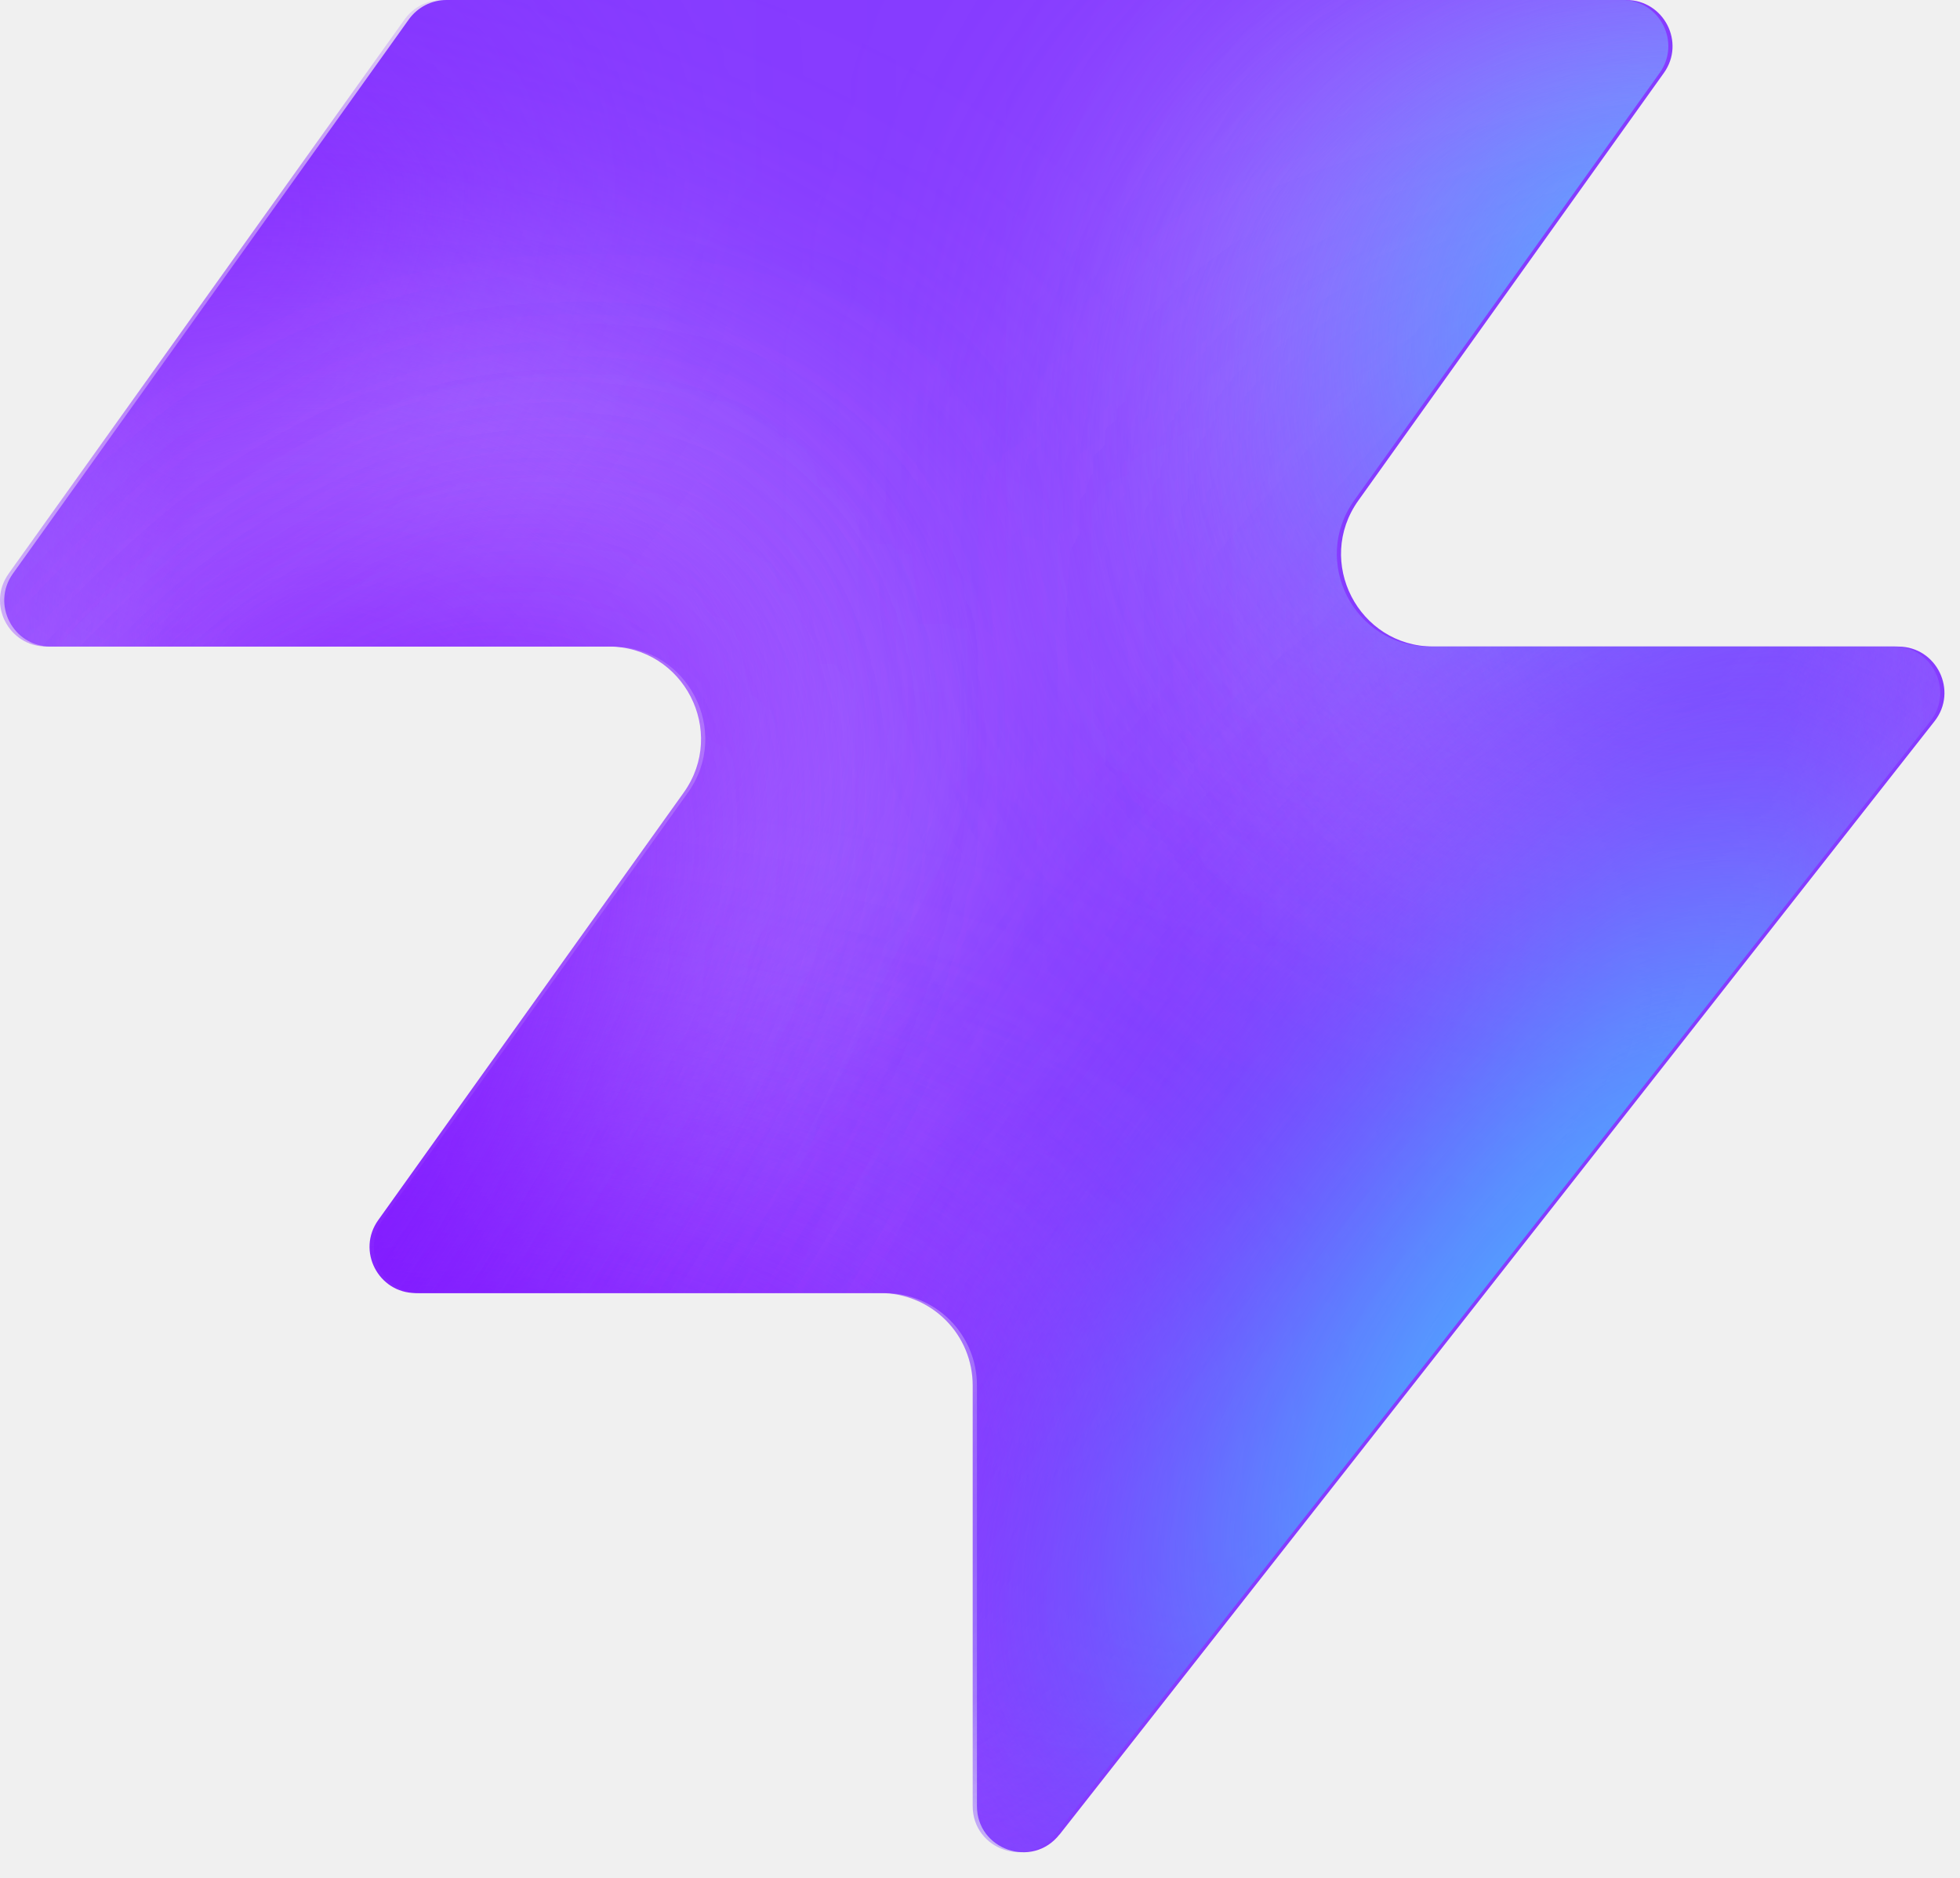
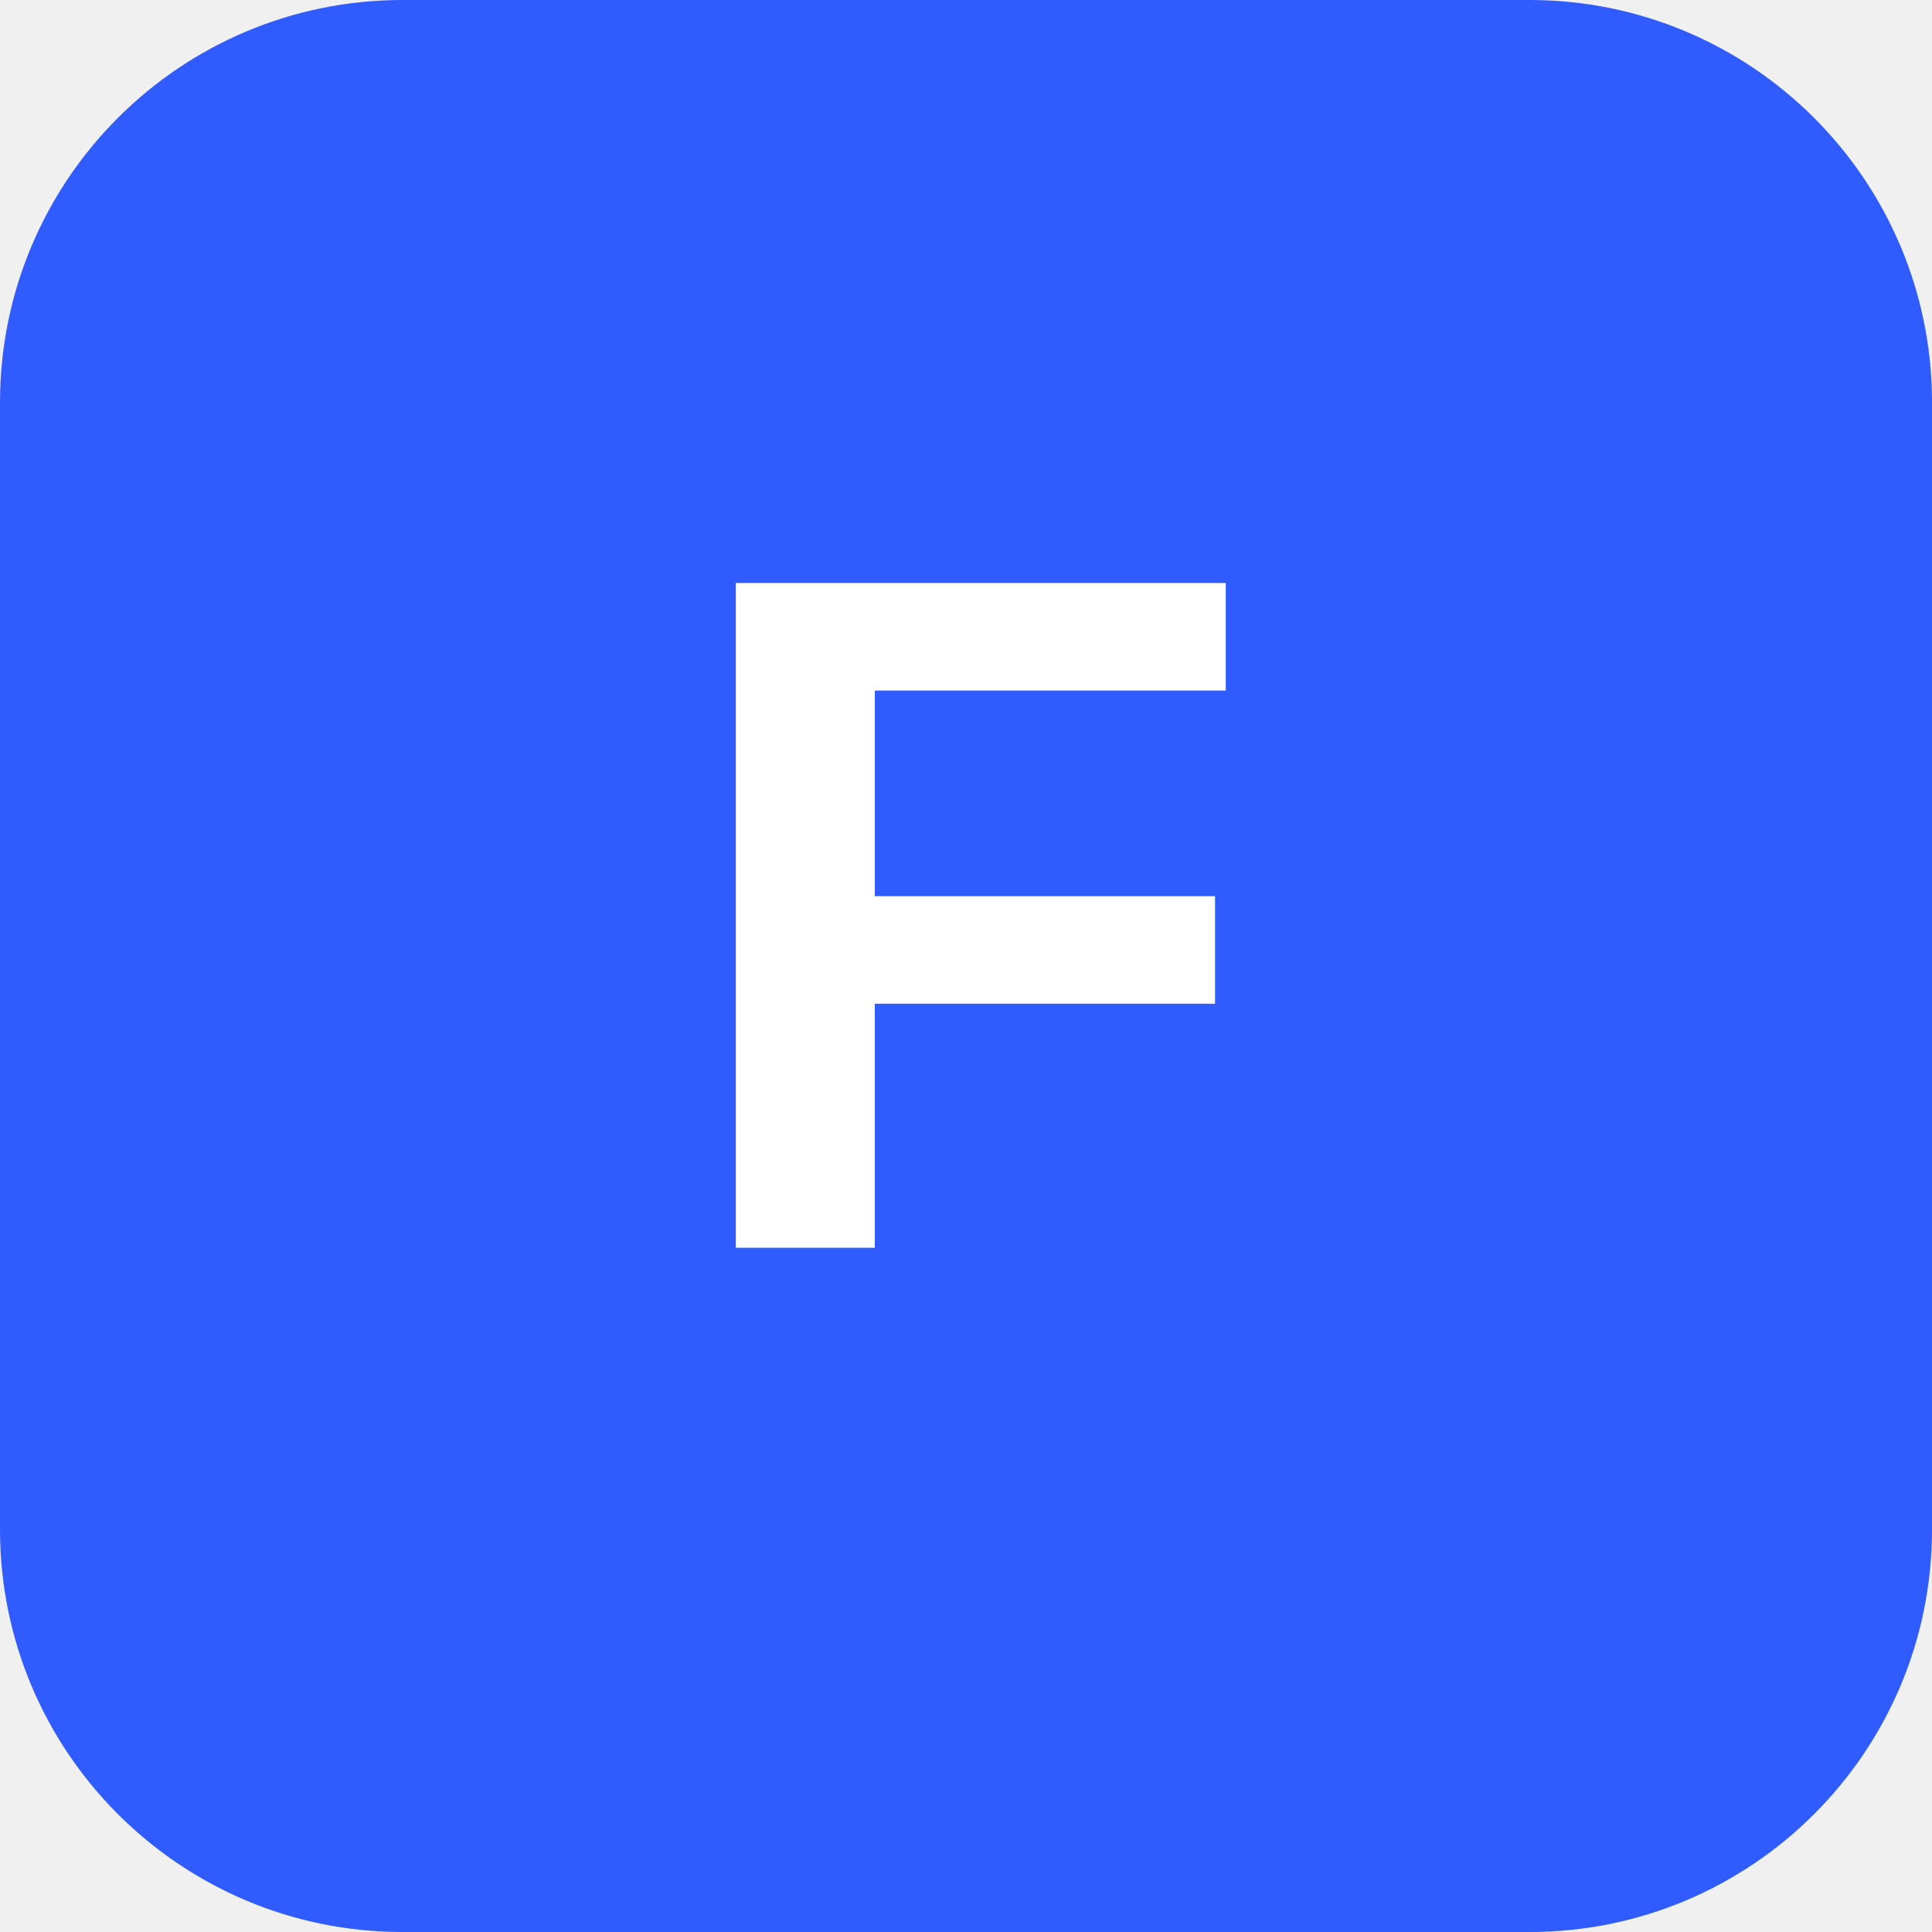
- <svg xmlns="http://www.w3.org/2000/svg" width="48" height="46" fill="none" viewBox="0 0 48 46">
-   <path fill="#863bff" d="M25.946 44.938c-.664.845-2.021.375-2.021-.698V33.937a2.26 2.26 0 0 0-2.262-2.262H10.287c-.92 0-1.456-1.04-.92-1.788l7.48-10.471c1.07-1.497 0-3.578-1.842-3.578H1.237c-.92 0-1.456-1.04-.92-1.788L10.013.474c.214-.297.556-.474.92-.474h28.894c.92 0 1.456 1.04.92 1.788l-7.48 10.471c-1.07 1.498 0 3.579 1.842 3.579h11.377c.943 0 1.473 1.088.89 1.83L25.947 44.94z" style="fill:#863bff;fill:color(display-p3 .525 .23 1);fill-opacity:1" />
-   <mask id="a" width="48" height="46" x="0" y="0" maskUnits="userSpaceOnUse" style="mask-type:alpha">
-     <path fill="#000" d="M25.842 44.938c-.664.844-2.021.375-2.021-.698V33.937a2.26 2.26 0 0 0-2.262-2.262H10.183c-.92 0-1.456-1.04-.92-1.788l7.48-10.471c1.07-1.498 0-3.579-1.842-3.579H1.133c-.92 0-1.456-1.04-.92-1.787L9.91.473c.214-.297.556-.474.92-.474h28.894c.92 0 1.456 1.04.92 1.788l-7.48 10.471c-1.07 1.498 0 3.578 1.842 3.578h11.377c.943 0 1.473 1.088.89 1.832L25.843 44.94z" style="fill:#000;fill-opacity:1" />
-   </mask>
-   <g mask="url(#a)">
-     <g filter="url(#b)">
-       <ellipse cx="5.508" cy="14.704" fill="#ede6ff" rx="5.508" ry="14.704" style="fill:#ede6ff;fill:color(display-p3 .927 .903 1);fill-opacity:1" transform="matrix(.00324 1 1 -.00324 -4.47 31.516)" />
-     </g>
-     <g filter="url(#c)">
-       <ellipse cx="10.399" cy="29.851" fill="#ede6ff" rx="10.399" ry="29.851" style="fill:#ede6ff;fill:color(display-p3 .927 .903 1);fill-opacity:1" transform="matrix(.00324 1 1 -.00324 -39.328 7.883)" />
-     </g>
-     <g filter="url(#d)">
-       <ellipse cx="5.508" cy="30.487" fill="#7e14ff" rx="5.508" ry="30.487" style="fill:#7e14ff;fill:color(display-p3 .492 .077 1);fill-opacity:1" transform="rotate(89.814 -25.913 -14.639)scale(1 -1)" />
-     </g>
-     <g filter="url(#e)">
-       <ellipse cx="5.508" cy="30.599" fill="#7e14ff" rx="5.508" ry="30.599" style="fill:#7e14ff;fill:color(display-p3 .492 .077 1);fill-opacity:1" transform="rotate(89.814 -32.644 -3.334)scale(1 -1)" />
-     </g>
-     <g filter="url(#f)">
-       <ellipse cx="5.508" cy="30.599" fill="#7e14ff" rx="5.508" ry="30.599" style="fill:#7e14ff;fill:color(display-p3 .492 .077 1);fill-opacity:1" transform="matrix(.00324 1 1 -.00324 -34.34 30.47)" />
-     </g>
-     <g filter="url(#g)">
-       <ellipse cx="14.072" cy="22.078" fill="#ede6ff" rx="14.072" ry="22.078" style="fill:#ede6ff;fill:color(display-p3 .927 .903 1);fill-opacity:1" transform="rotate(93.35 24.506 48.493)scale(-1 1)" />
-     </g>
-     <g filter="url(#h)">
-       <ellipse cx="3.47" cy="21.501" fill="#7e14ff" rx="3.47" ry="21.501" style="fill:#7e14ff;fill:color(display-p3 .492 .077 1);fill-opacity:1" transform="rotate(89.009 28.708 47.59)scale(-1 1)" />
-     </g>
-     <g filter="url(#i)">
-       <ellipse cx="3.47" cy="21.501" fill="#7e14ff" rx="3.47" ry="21.501" style="fill:#7e14ff;fill:color(display-p3 .492 .077 1);fill-opacity:1" transform="rotate(89.009 28.708 47.59)scale(-1 1)" />
-     </g>
-     <g filter="url(#j)">
-       <ellipse cx=".387" cy="8.972" fill="#7e14ff" rx="4.407" ry="29.108" style="fill:#7e14ff;fill:color(display-p3 .492 .077 1);fill-opacity:1" transform="rotate(39.51 .387 8.972)" />
-     </g>
-     <g filter="url(#k)">
-       <ellipse cx="47.523" cy="-6.092" fill="#7e14ff" rx="4.407" ry="29.108" style="fill:#7e14ff;fill:color(display-p3 .492 .077 1);fill-opacity:1" transform="rotate(37.892 47.523 -6.092)" />
-     </g>
-     <g filter="url(#l)">
-       <ellipse cx="41.412" cy="6.333" fill="#47bfff" rx="5.971" ry="9.665" style="fill:#47bfff;fill:color(display-p3 .28 .748 1);fill-opacity:1" transform="rotate(37.892 41.412 6.333)" />
-     </g>
-     <g filter="url(#m)">
-       <ellipse cx="-1.879" cy="38.332" fill="#7e14ff" rx="4.407" ry="29.108" style="fill:#7e14ff;fill:color(display-p3 .492 .077 1);fill-opacity:1" transform="rotate(37.892 -1.88 38.332)" />
-     </g>
-     <g filter="url(#n)">
-       <ellipse cx="-1.879" cy="38.332" fill="#7e14ff" rx="4.407" ry="29.108" style="fill:#7e14ff;fill:color(display-p3 .492 .077 1);fill-opacity:1" transform="rotate(37.892 -1.88 38.332)" />
-     </g>
-     <g filter="url(#o)">
-       <ellipse cx="35.651" cy="29.907" fill="#7e14ff" rx="4.407" ry="29.108" style="fill:#7e14ff;fill:color(display-p3 .492 .077 1);fill-opacity:1" transform="rotate(37.892 35.651 29.907)" />
-     </g>
-     <g filter="url(#p)">
-       <ellipse cx="38.418" cy="32.4" fill="#47bfff" rx="5.971" ry="15.297" style="fill:#47bfff;fill:color(display-p3 .28 .748 1);fill-opacity:1" transform="rotate(37.892 38.418 32.4)" />
-     </g>
-   </g>
-   <defs>
-     <filter id="b" width="60.045" height="41.654" x="-19.77" y="16.149" color-interpolation-filters="sRGB" filterUnits="userSpaceOnUse">
-       <feFlood flood-opacity="0" result="BackgroundImageFix" />
-       <feBlend in="SourceGraphic" in2="BackgroundImageFix" result="shape" />
-       <feGaussianBlur result="effect1_foregroundBlur_2002_17158" stdDeviation="7.659" />
-     </filter>
-     <filter id="c" width="90.34" height="51.437" x="-54.613" y="-7.533" color-interpolation-filters="sRGB" filterUnits="userSpaceOnUse">
-       <feFlood flood-opacity="0" result="BackgroundImageFix" />
-       <feBlend in="SourceGraphic" in2="BackgroundImageFix" result="shape" />
-       <feGaussianBlur result="effect1_foregroundBlur_2002_17158" stdDeviation="7.659" />
-     </filter>
-     <filter id="d" width="79.355" height="29.4" x="-49.64" y="2.03" color-interpolation-filters="sRGB" filterUnits="userSpaceOnUse">
-       <feFlood flood-opacity="0" result="BackgroundImageFix" />
-       <feBlend in="SourceGraphic" in2="BackgroundImageFix" result="shape" />
-       <feGaussianBlur result="effect1_foregroundBlur_2002_17158" stdDeviation="4.596" />
-     </filter>
-     <filter id="e" width="79.579" height="29.4" x="-45.045" y="20.029" color-interpolation-filters="sRGB" filterUnits="userSpaceOnUse">
-       <feFlood flood-opacity="0" result="BackgroundImageFix" />
-       <feBlend in="SourceGraphic" in2="BackgroundImageFix" result="shape" />
-       <feGaussianBlur result="effect1_foregroundBlur_2002_17158" stdDeviation="4.596" />
-     </filter>
-     <filter id="f" width="79.579" height="29.4" x="-43.513" y="21.178" color-interpolation-filters="sRGB" filterUnits="userSpaceOnUse">
-       <feFlood flood-opacity="0" result="BackgroundImageFix" />
-       <feBlend in="SourceGraphic" in2="BackgroundImageFix" result="shape" />
-       <feGaussianBlur result="effect1_foregroundBlur_2002_17158" stdDeviation="4.596" />
-     </filter>
-     <filter id="g" width="74.749" height="58.852" x="15.756" y="-17.901" color-interpolation-filters="sRGB" filterUnits="userSpaceOnUse">
-       <feFlood flood-opacity="0" result="BackgroundImageFix" />
-       <feBlend in="SourceGraphic" in2="BackgroundImageFix" result="shape" />
-       <feGaussianBlur result="effect1_foregroundBlur_2002_17158" stdDeviation="7.659" />
-     </filter>
-     <filter id="h" width="61.377" height="25.362" x="23.548" y="2.284" color-interpolation-filters="sRGB" filterUnits="userSpaceOnUse">
-       <feFlood flood-opacity="0" result="BackgroundImageFix" />
-       <feBlend in="SourceGraphic" in2="BackgroundImageFix" result="shape" />
-       <feGaussianBlur result="effect1_foregroundBlur_2002_17158" stdDeviation="4.596" />
-     </filter>
-     <filter id="i" width="61.377" height="25.362" x="23.548" y="2.284" color-interpolation-filters="sRGB" filterUnits="userSpaceOnUse">
-       <feFlood flood-opacity="0" result="BackgroundImageFix" />
-       <feBlend in="SourceGraphic" in2="BackgroundImageFix" result="shape" />
-       <feGaussianBlur result="effect1_foregroundBlur_2002_17158" stdDeviation="4.596" />
-     </filter>
-     <filter id="j" width="56.045" height="63.649" x="-27.636" y="-22.853" color-interpolation-filters="sRGB" filterUnits="userSpaceOnUse">
-       <feFlood flood-opacity="0" result="BackgroundImageFix" />
-       <feBlend in="SourceGraphic" in2="BackgroundImageFix" result="shape" />
-       <feGaussianBlur result="effect1_foregroundBlur_2002_17158" stdDeviation="4.596" />
-     </filter>
-     <filter id="k" width="54.814" height="64.646" x="20.116" y="-38.415" color-interpolation-filters="sRGB" filterUnits="userSpaceOnUse">
-       <feFlood flood-opacity="0" result="BackgroundImageFix" />
-       <feBlend in="SourceGraphic" in2="BackgroundImageFix" result="shape" />
-       <feGaussianBlur result="effect1_foregroundBlur_2002_17158" stdDeviation="4.596" />
-     </filter>
-     <filter id="l" width="33.541" height="35.313" x="24.641" y="-11.323" color-interpolation-filters="sRGB" filterUnits="userSpaceOnUse">
-       <feFlood flood-opacity="0" result="BackgroundImageFix" />
-       <feBlend in="SourceGraphic" in2="BackgroundImageFix" result="shape" />
-       <feGaussianBlur result="effect1_foregroundBlur_2002_17158" stdDeviation="4.596" />
-     </filter>
-     <filter id="m" width="54.814" height="64.646" x="-29.286" y="6.009" color-interpolation-filters="sRGB" filterUnits="userSpaceOnUse">
-       <feFlood flood-opacity="0" result="BackgroundImageFix" />
-       <feBlend in="SourceGraphic" in2="BackgroundImageFix" result="shape" />
-       <feGaussianBlur result="effect1_foregroundBlur_2002_17158" stdDeviation="4.596" />
-     </filter>
-     <filter id="n" width="54.814" height="64.646" x="-29.286" y="6.009" color-interpolation-filters="sRGB" filterUnits="userSpaceOnUse">
-       <feFlood flood-opacity="0" result="BackgroundImageFix" />
-       <feBlend in="SourceGraphic" in2="BackgroundImageFix" result="shape" />
-       <feGaussianBlur result="effect1_foregroundBlur_2002_17158" stdDeviation="4.596" />
-     </filter>
-     <filter id="o" width="54.814" height="64.646" x="8.244" y="-2.416" color-interpolation-filters="sRGB" filterUnits="userSpaceOnUse">
-       <feFlood flood-opacity="0" result="BackgroundImageFix" />
-       <feBlend in="SourceGraphic" in2="BackgroundImageFix" result="shape" />
-       <feGaussianBlur result="effect1_foregroundBlur_2002_17158" stdDeviation="4.596" />
-     </filter>
-     <filter id="p" width="39.409" height="43.623" x="18.713" y="10.588" color-interpolation-filters="sRGB" filterUnits="userSpaceOnUse">
-       <feFlood flood-opacity="0" result="BackgroundImageFix" />
-       <feBlend in="SourceGraphic" in2="BackgroundImageFix" result="shape" />
-       <feGaussianBlur result="effect1_foregroundBlur_2002_17158" stdDeviation="4.596" />
-     </filter>
-   </defs>
+ <svg xmlns="http://www.w3.org/2000/svg" width="48" height="48" viewBox="0 0 48 48">
+   <rect width="48" height="48" rx="10" fill="#2F5BFF" />
+   <text x="24" y="31" text-anchor="middle" font-family="Manrope, Arial, sans-serif" font-size="24" font-weight="700" fill="#FFFFFF">F</text>
</svg>
